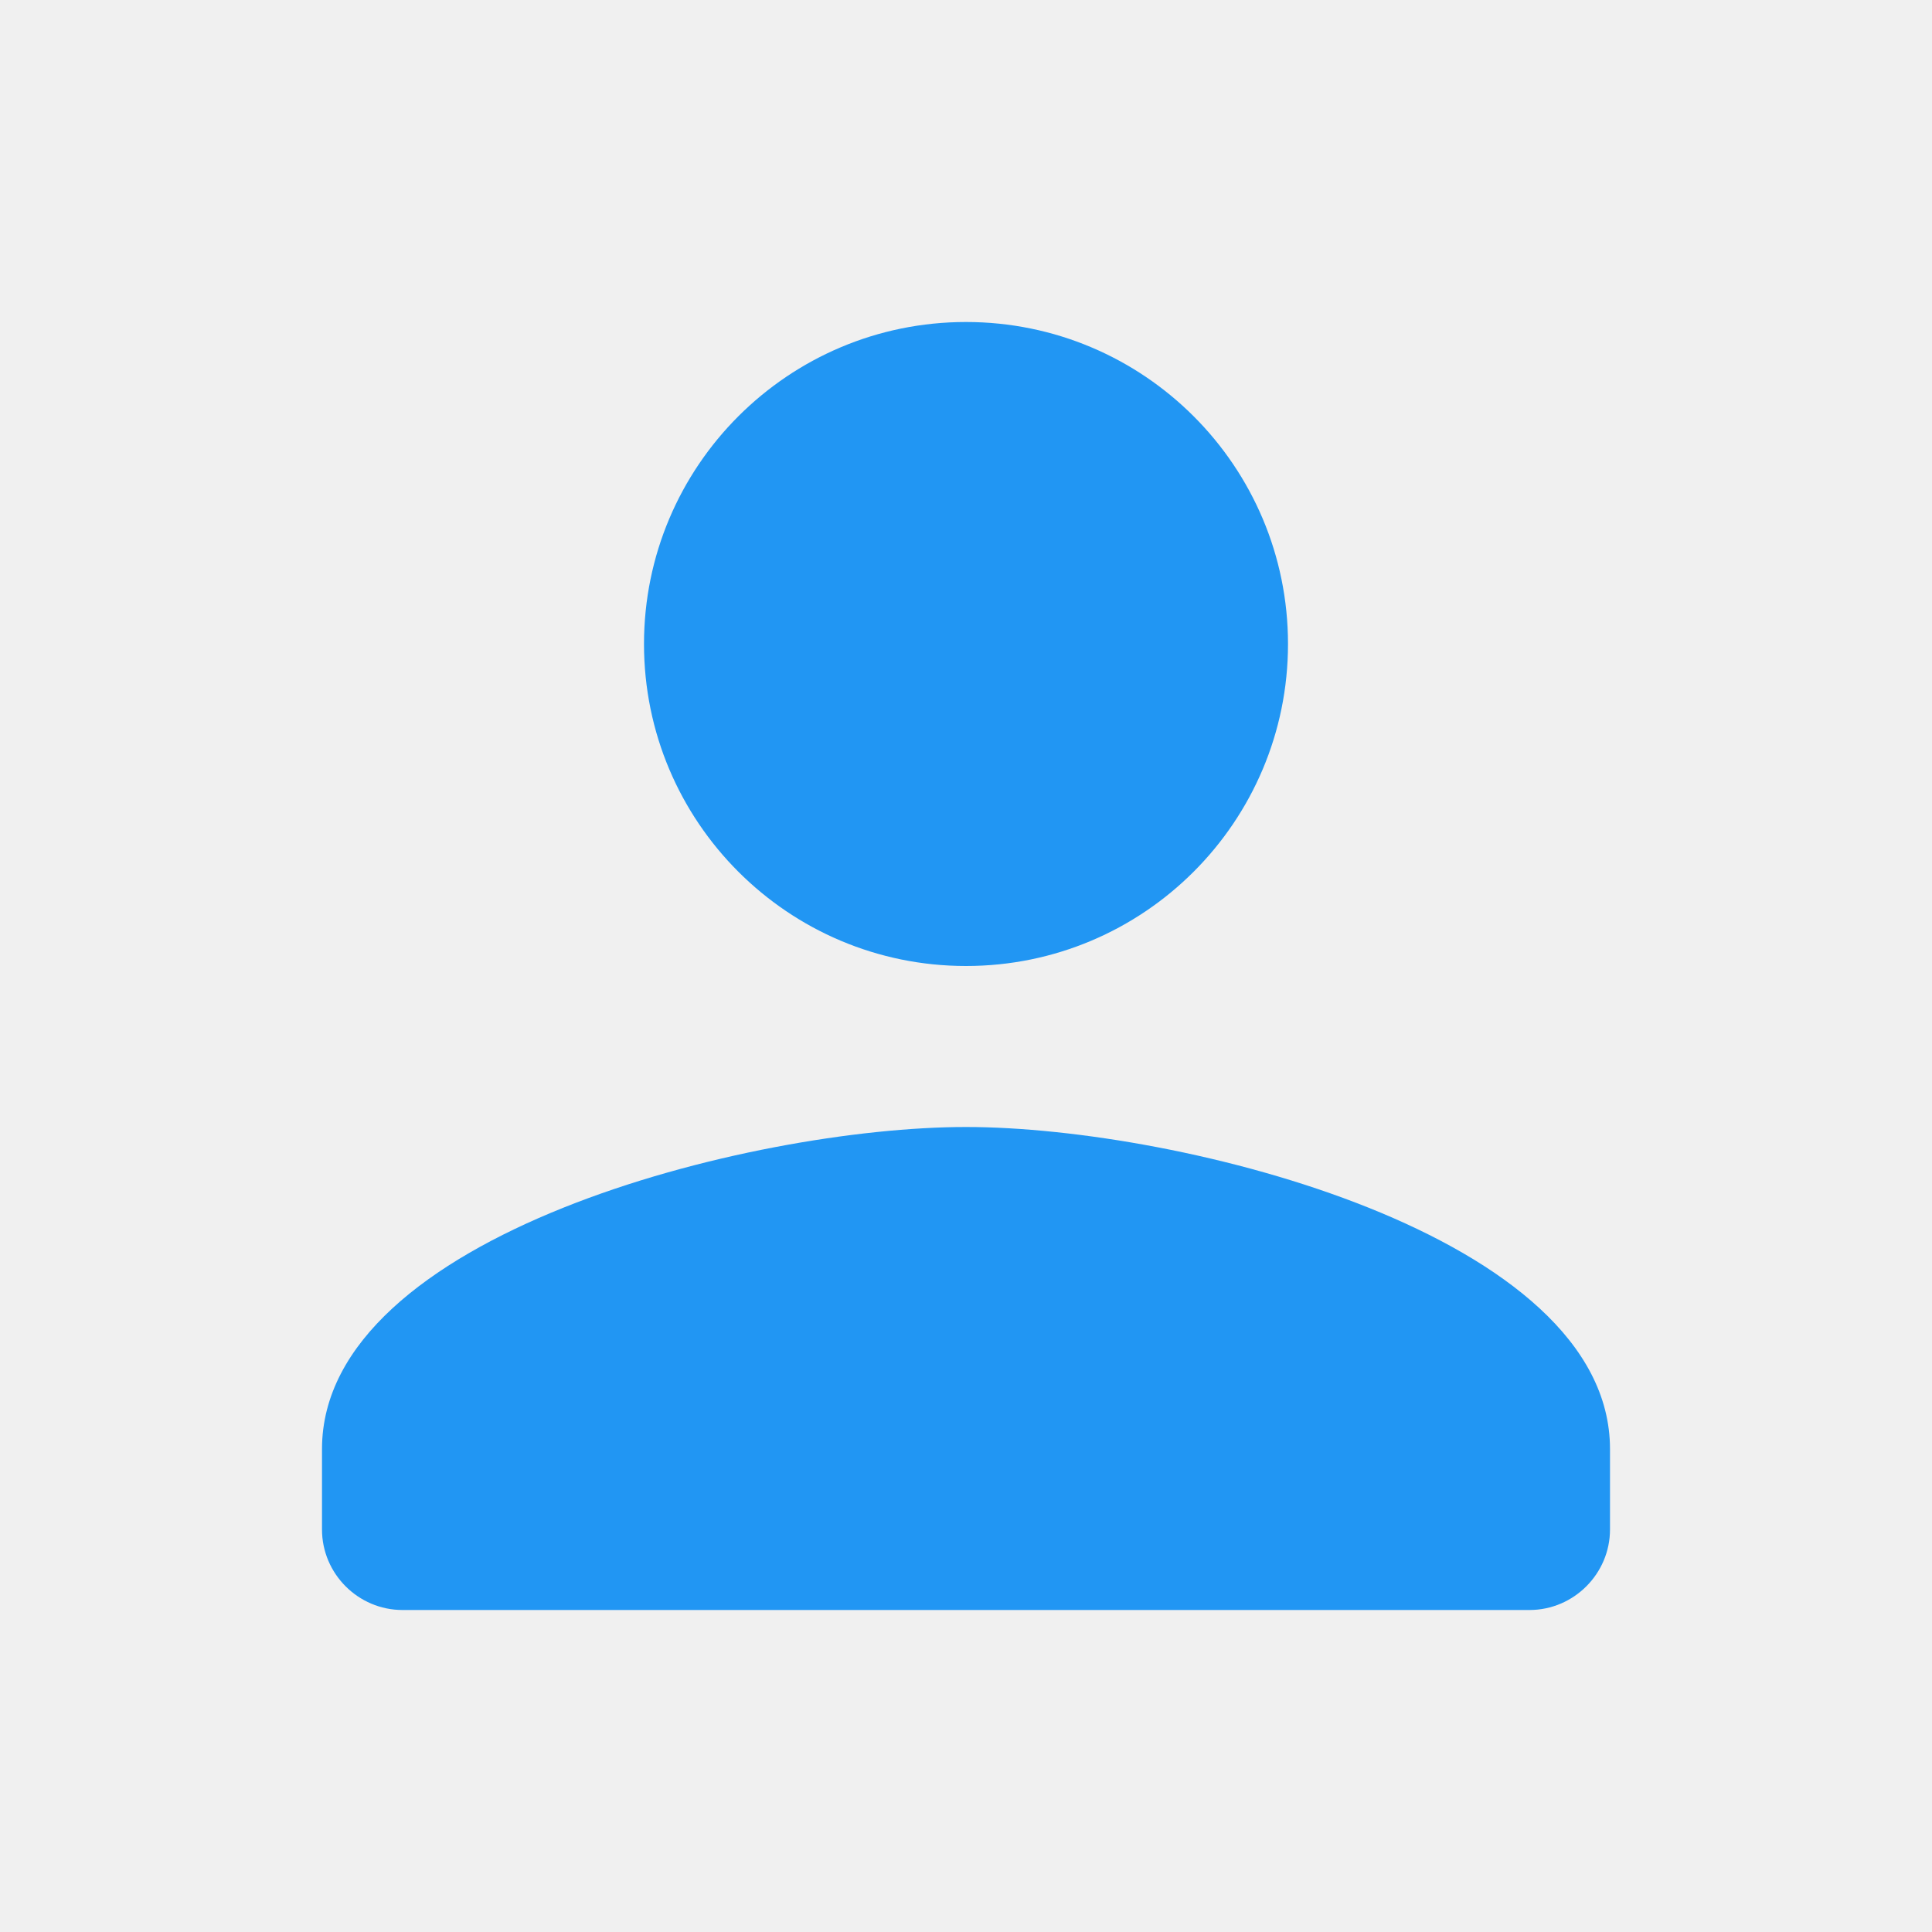
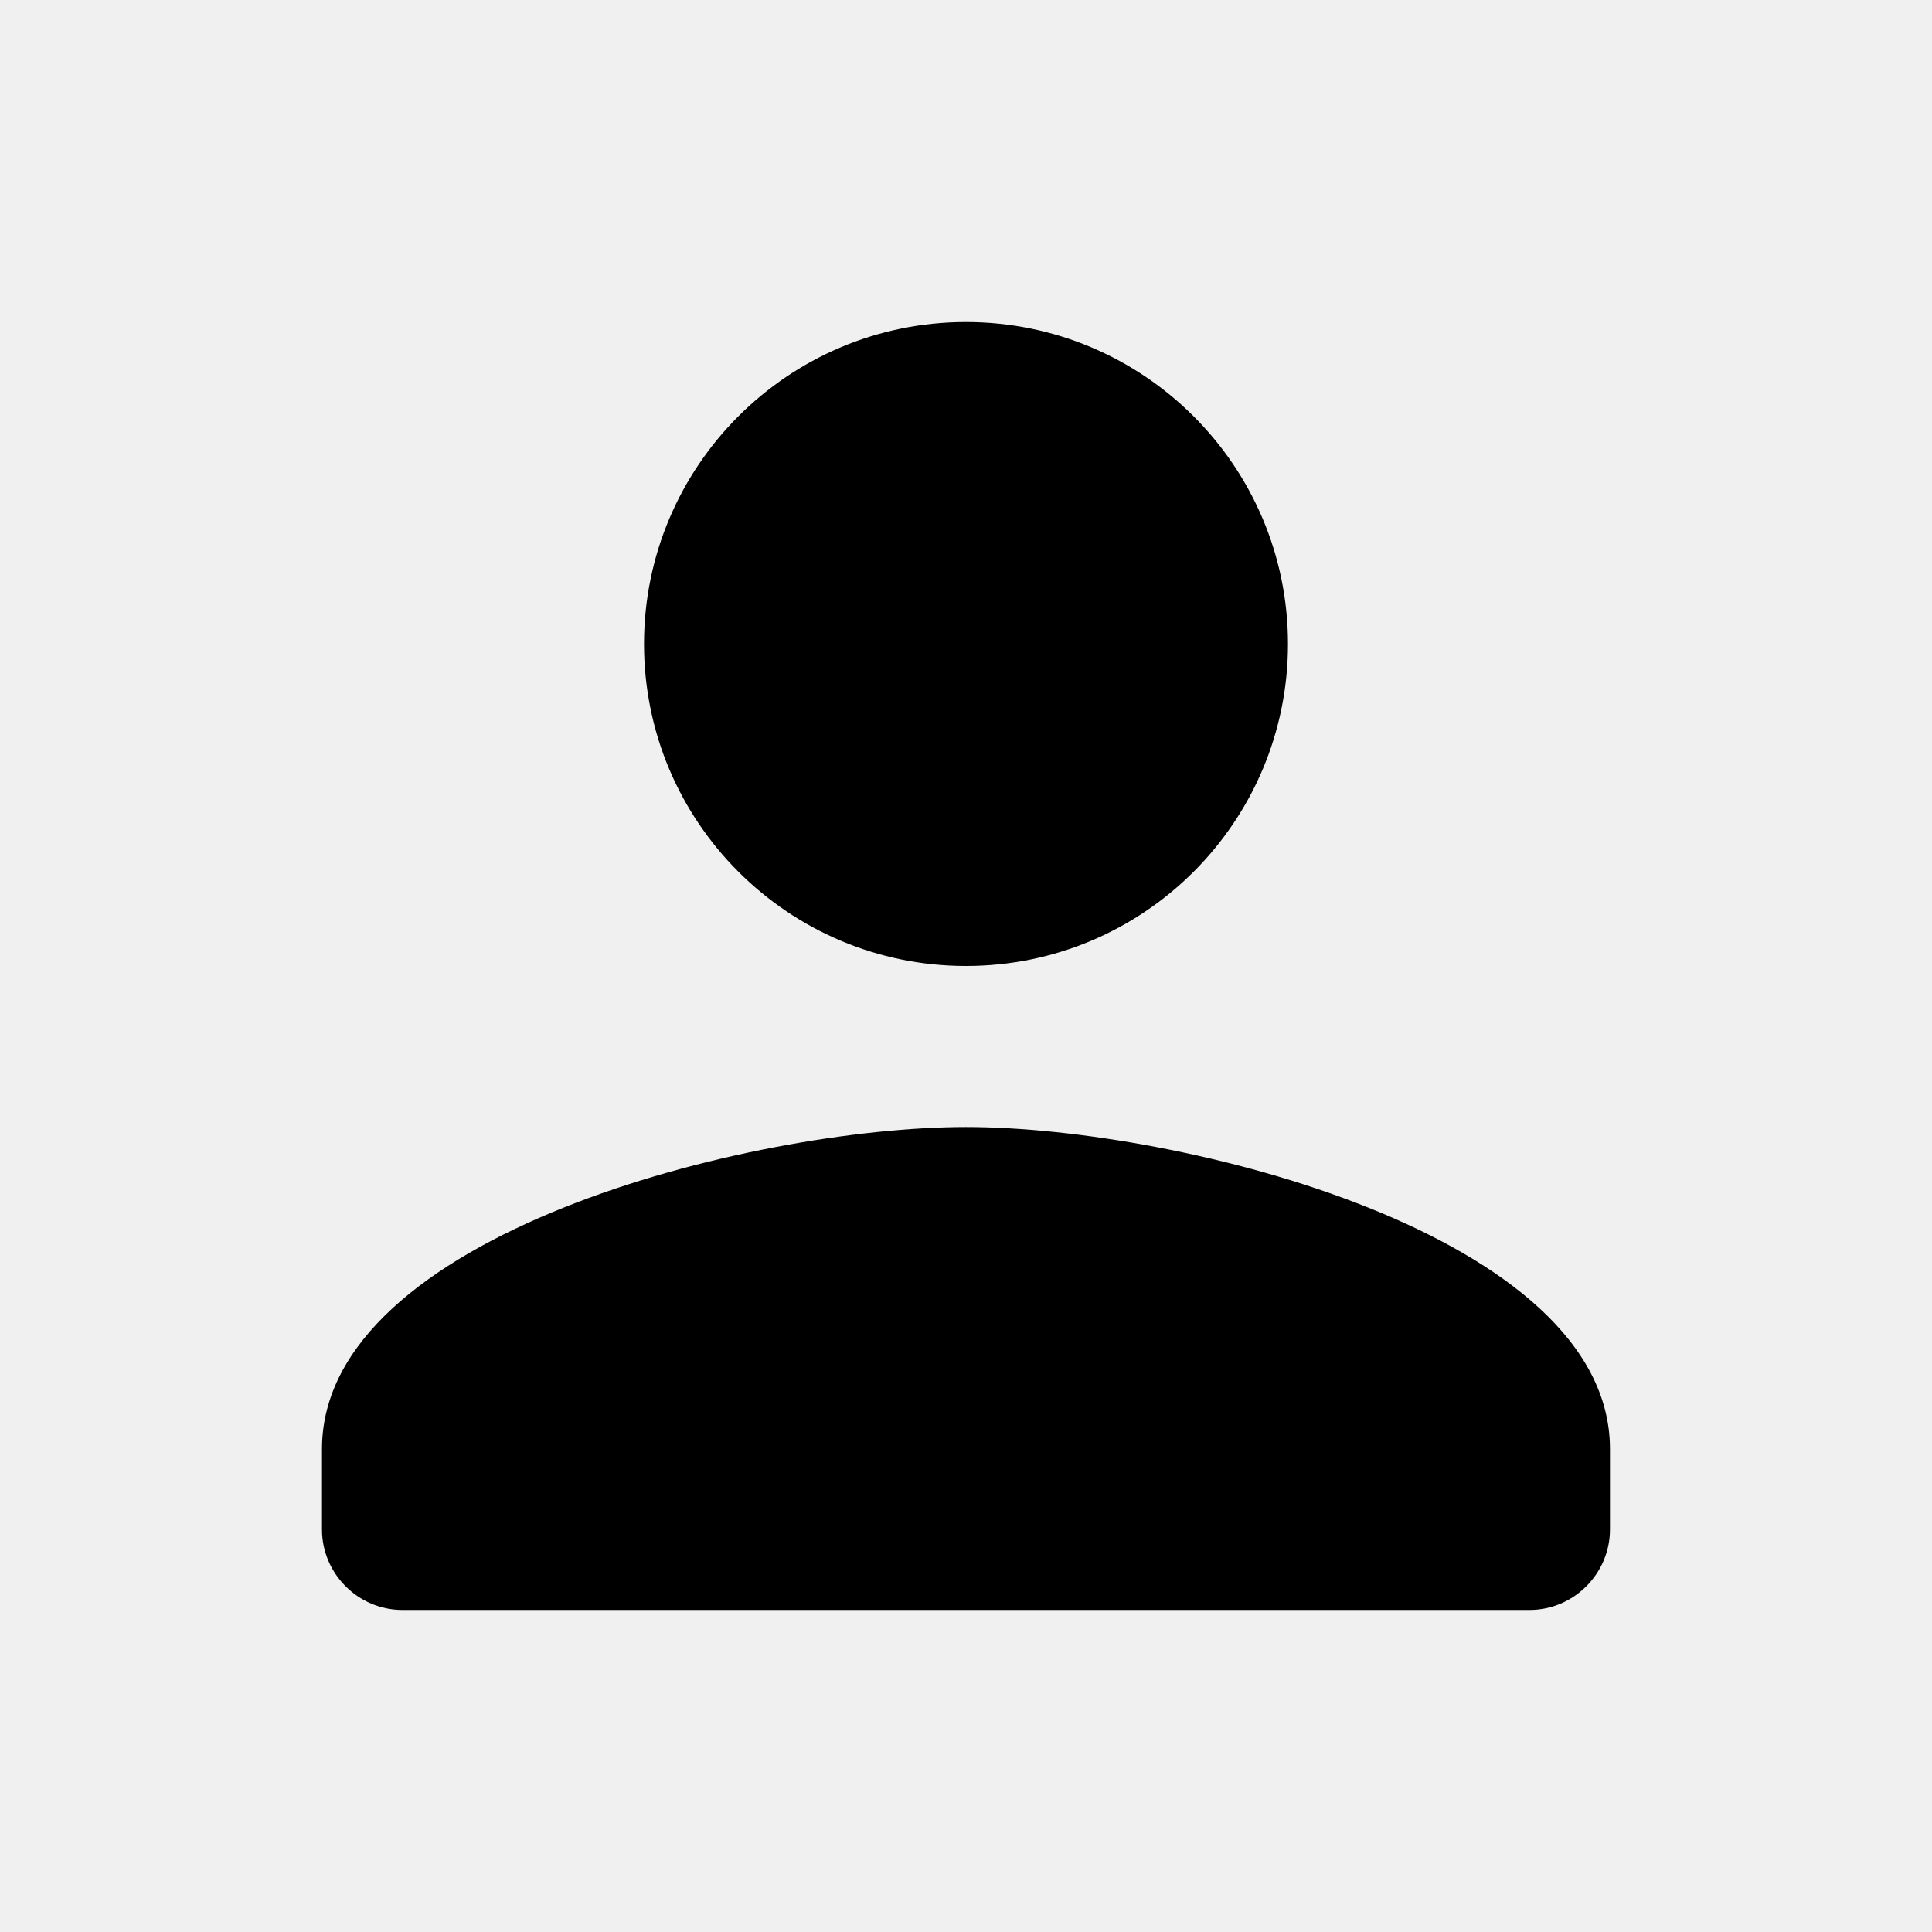
- <svg xmlns="http://www.w3.org/2000/svg" width="18" height="18" fill="none">
-   <g clip-path="url(#a)">
-     <path fill="#2196F3" d="M9 9a3 3 0 1 0 0-6 3 3 0 1 0 0 6Zm0 1.5c-2.003 0-6 1.005-6 3v.75c0 .412.337.75.75.75h10.5c.412 0 .75-.338.75-.75v-.75c0-1.995-3.998-3-6-3Z" />
-   </g>
-   <defs>
-     <clipPath id="a">
-       <path fill="#fff" d="M0 0h18v18H0z" />
-     </clipPath>
-   </defs>
+ <svg xmlns="http://www.w3.org/2000/svg" version="1.1" width="32" height="32" viewBox="0 0 32 32">
+   <path d="M16 16c2.946 0 5.333-2.388 5.333-5.333s-2.388-5.333-5.333-5.333v0c-2.946 0-5.333 2.388-5.333 5.333s2.388 5.333 5.333 5.333v0zM16 18.667c-3.561 0-10.667 1.787-10.667 5.333v1.333c0 0.732 0.599 1.333 1.333 1.333h18.667c0.732 0 1.333-0.601 1.333-1.333v-1.333c0-3.547-7.108-5.333-10.667-5.333z" />
</svg>
